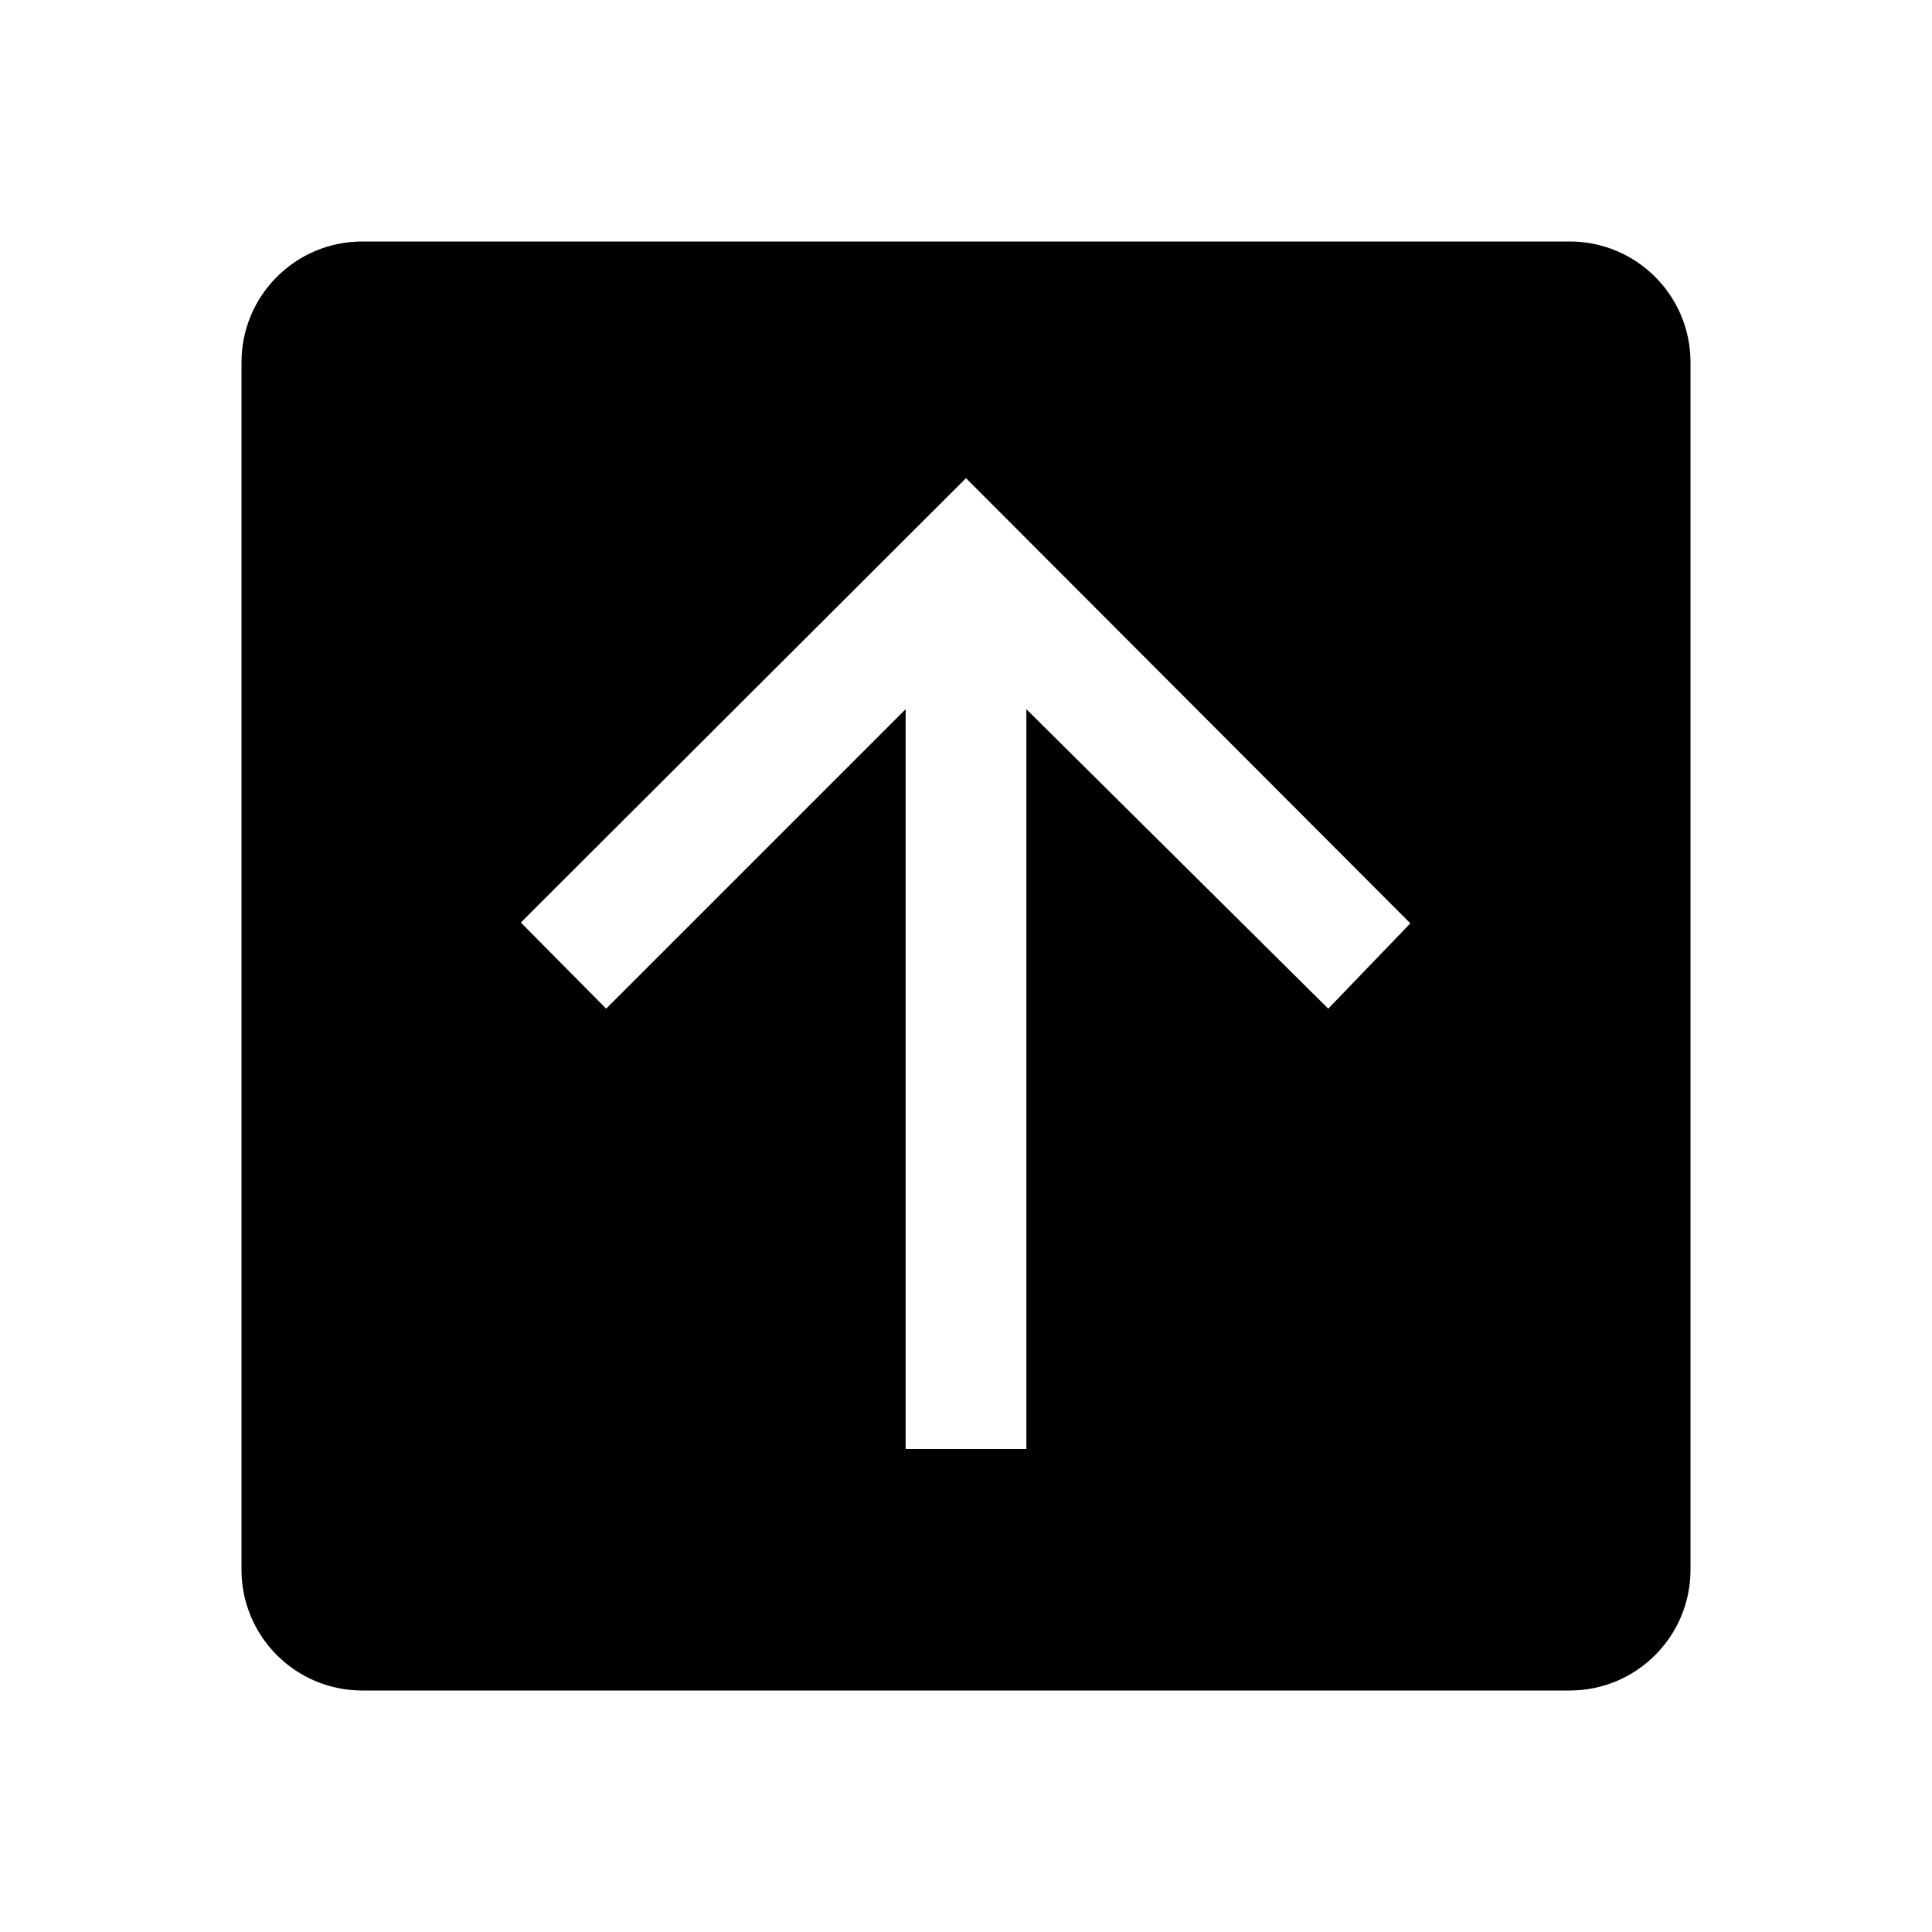
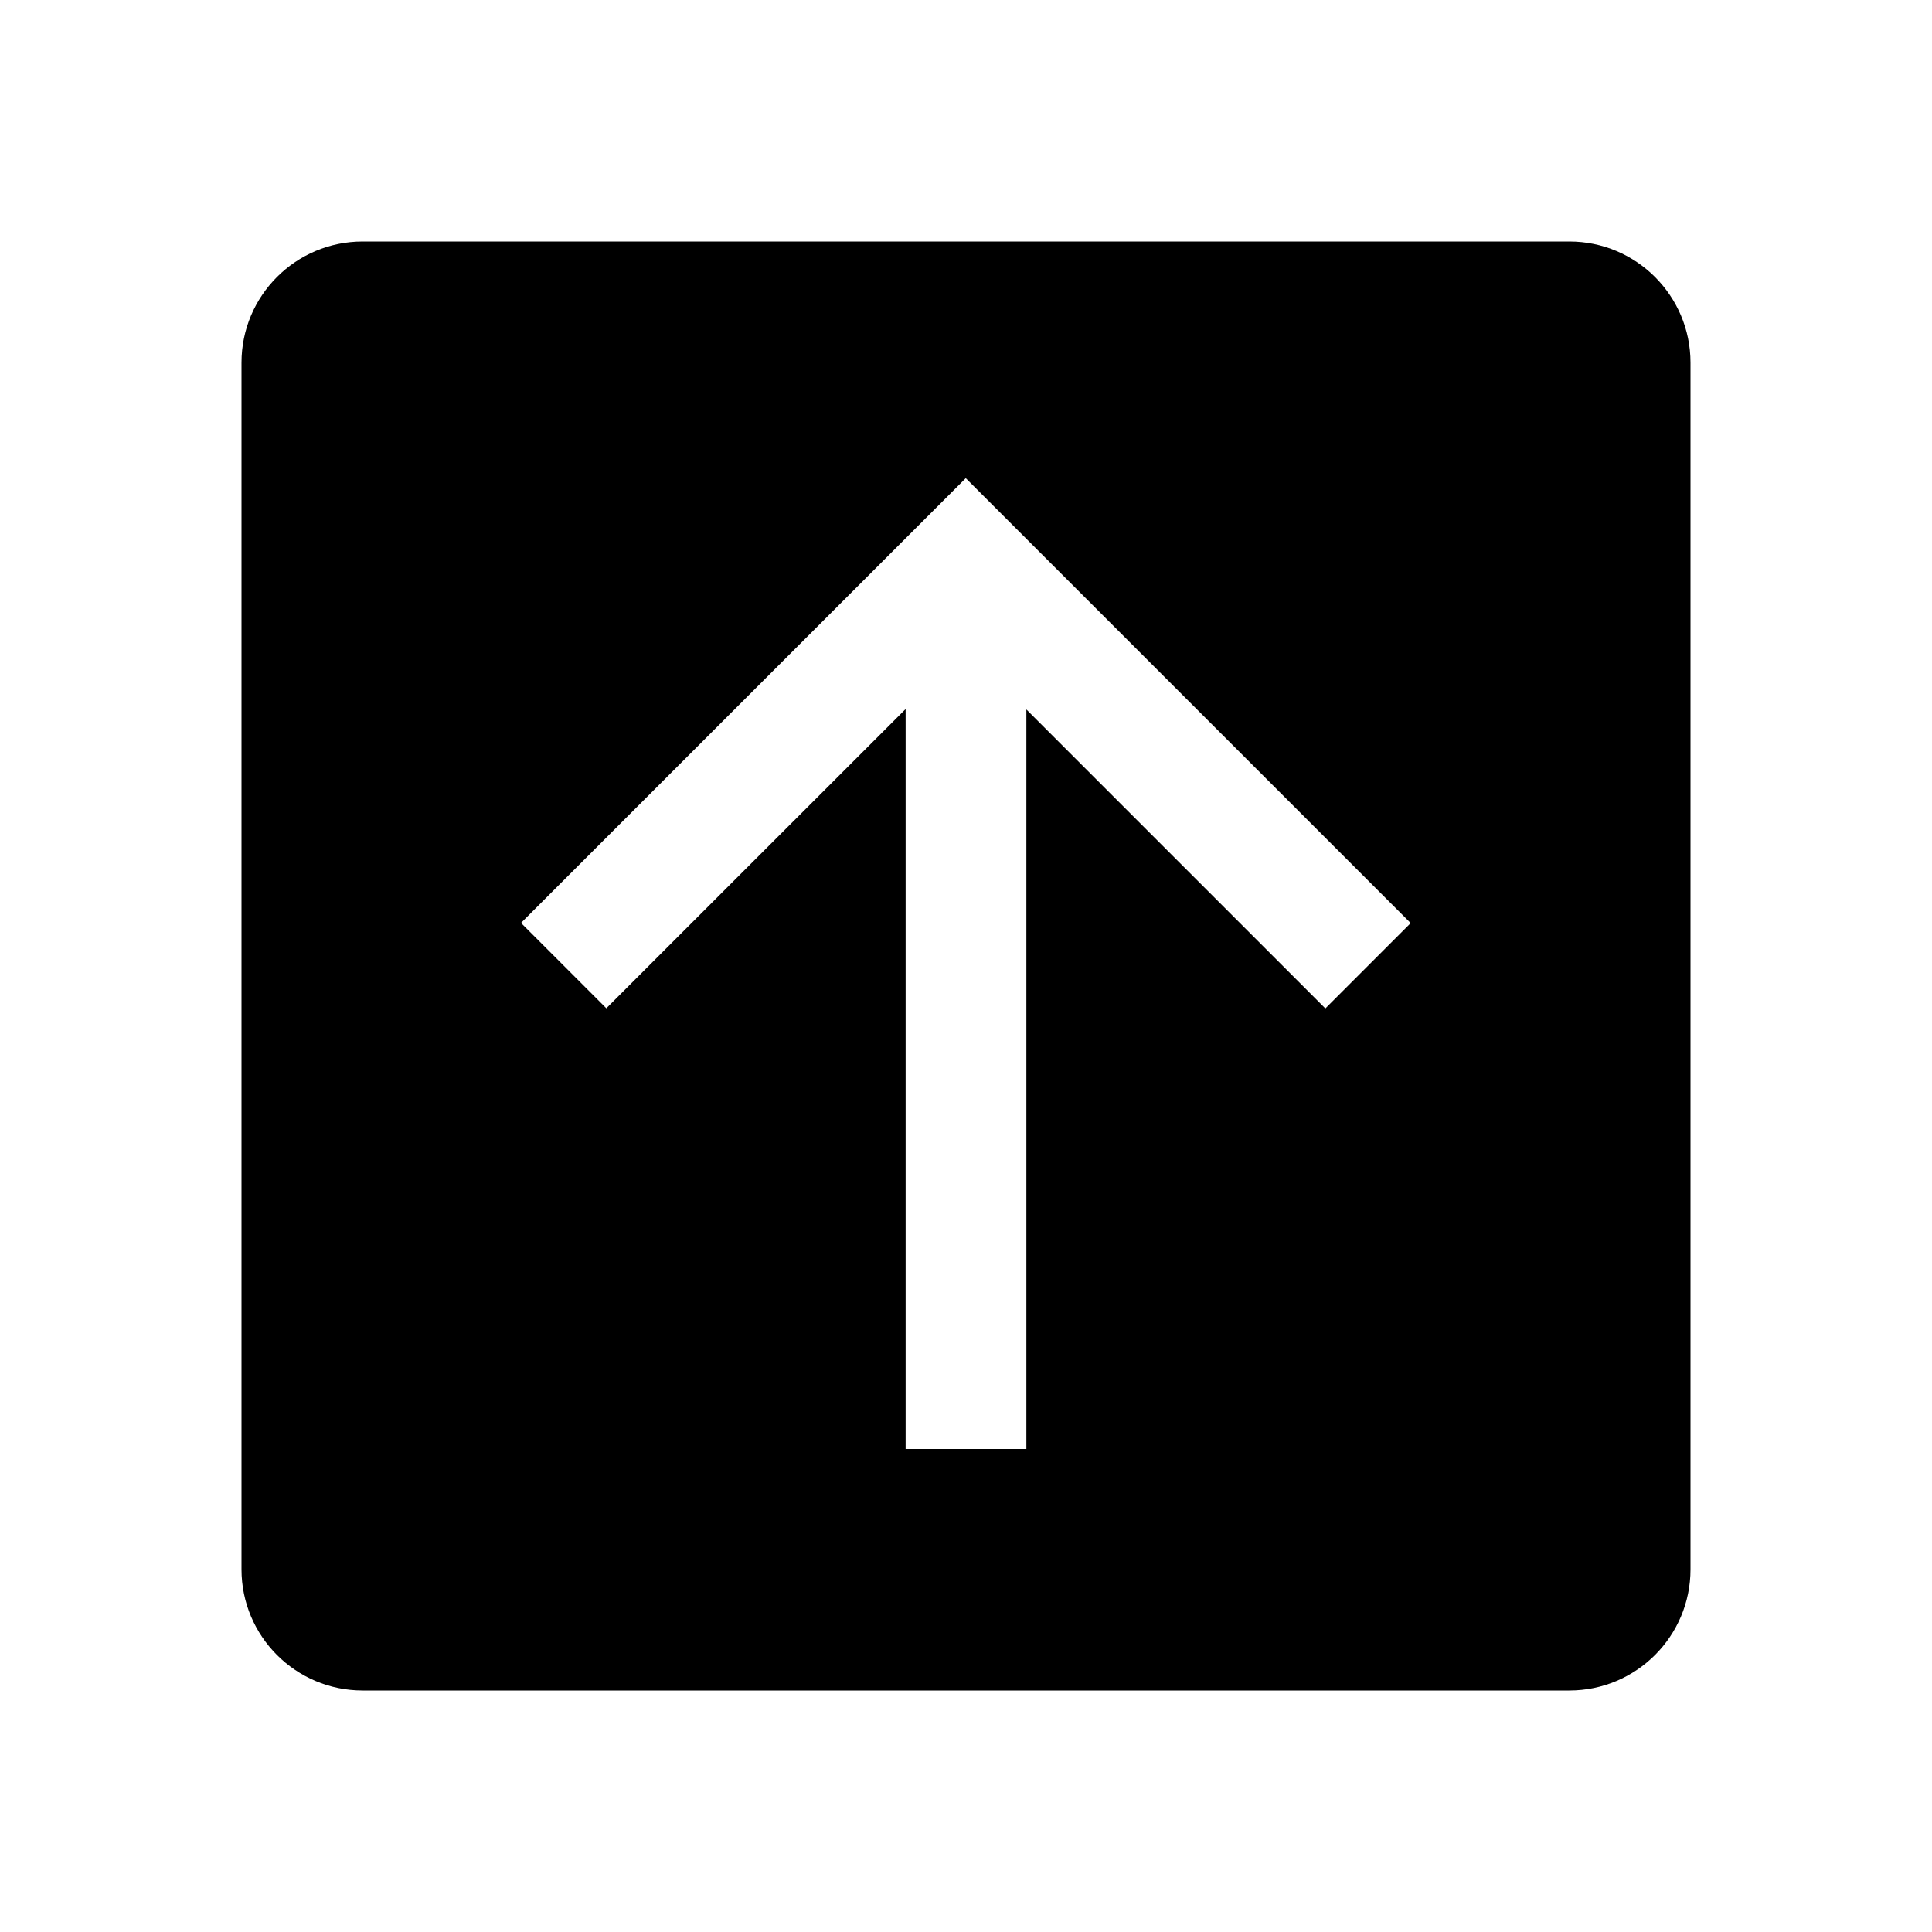
- <svg xmlns="http://www.w3.org/2000/svg" viewBox="0 0 24 24">
-   <path d="M19.5 3h-15A1.5 1.5 0 003 4.5v15A1.5 1.5 0 004.5 21h15a1.5 1.5 0 001.5-1.5v-15A1.5 1.5 0 0019.5 3zm-3 9.53l-3.75-3.72V18h-1.5V8.81l-3.72 3.72-1.06-1.07L12 5.94l5.52 5.53-1.02 1.06z" fill="#000" fill-rule="nonzero" />
+ <svg xmlns="http://www.w3.org/2000/svg" viewBox="-3 -3 24 24">
+   <path d="M16.495 0H1.505C.674 0 0 .674 0 1.505v14.99C0 17.326.674 18 1.505 18h14.99c.831 0 1.505-.674 1.505-1.505V1.505C18 .674 17.326 0 16.495 0zm-3.031 9.527L9.75 5.813V15h-1.5V5.808L4.532 9.525l-1.06-1.06L8.997 2.94l5.527 5.527-1.06 1.06z" />
</svg>
